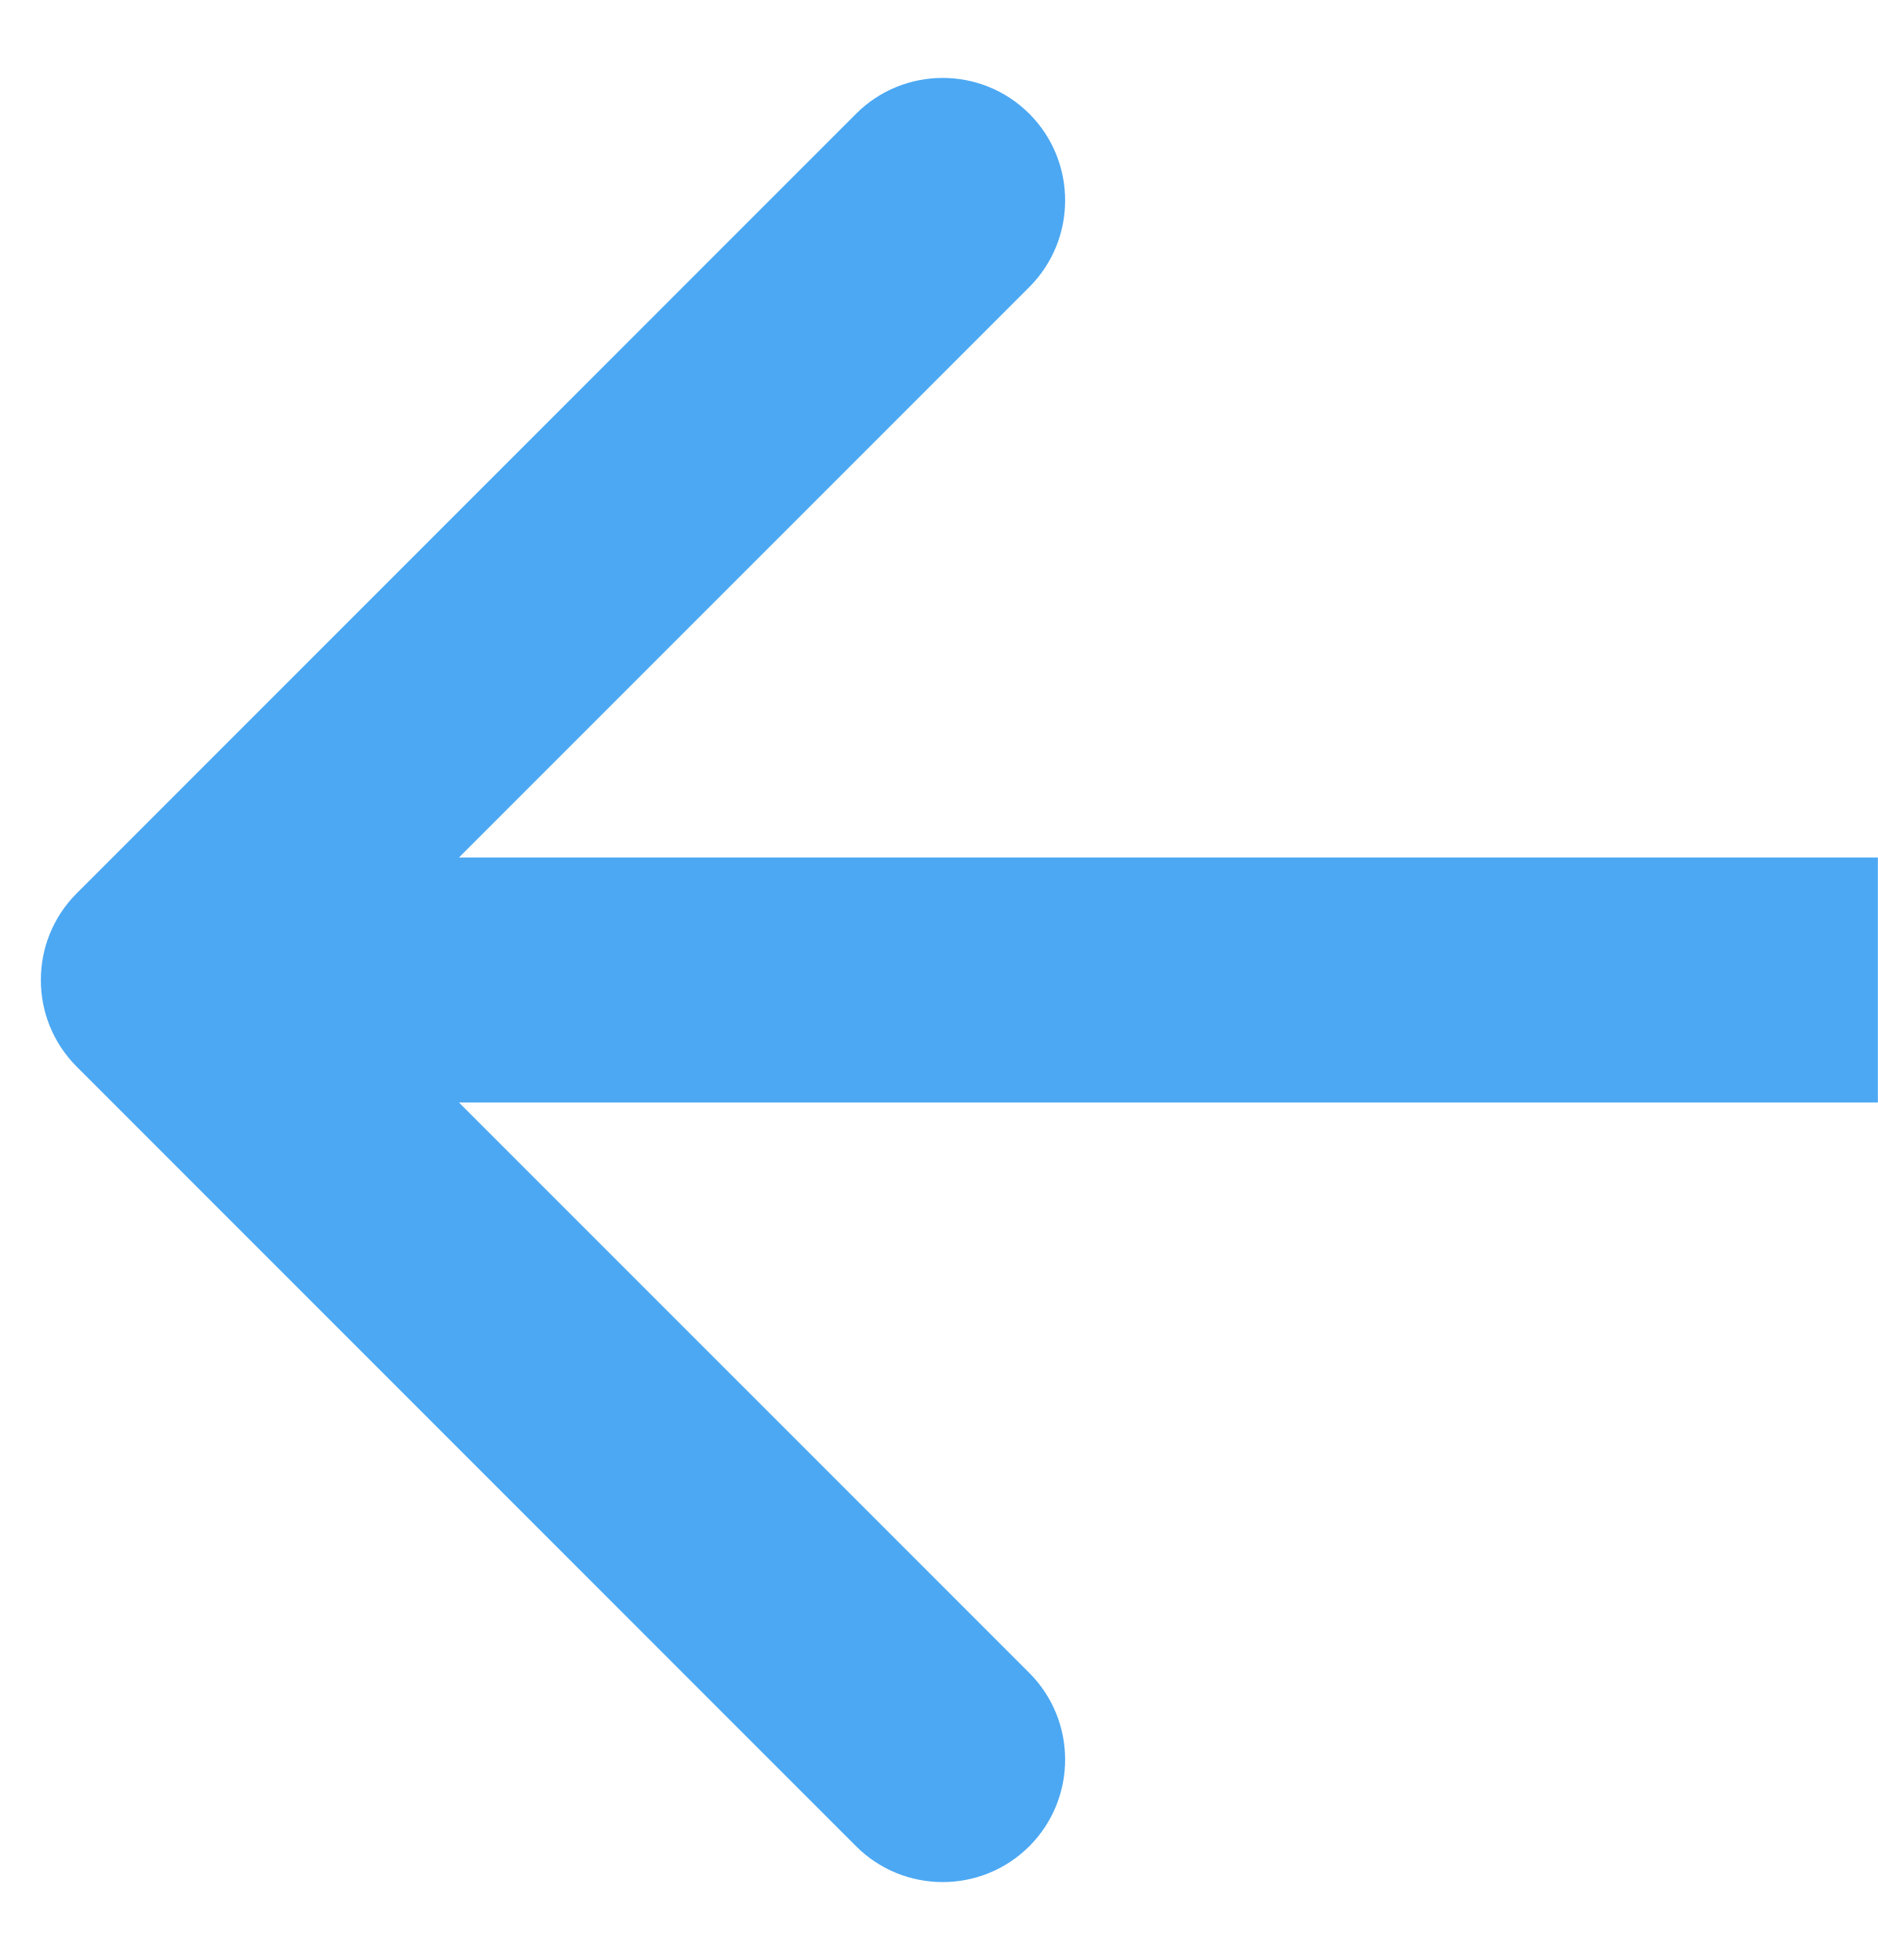
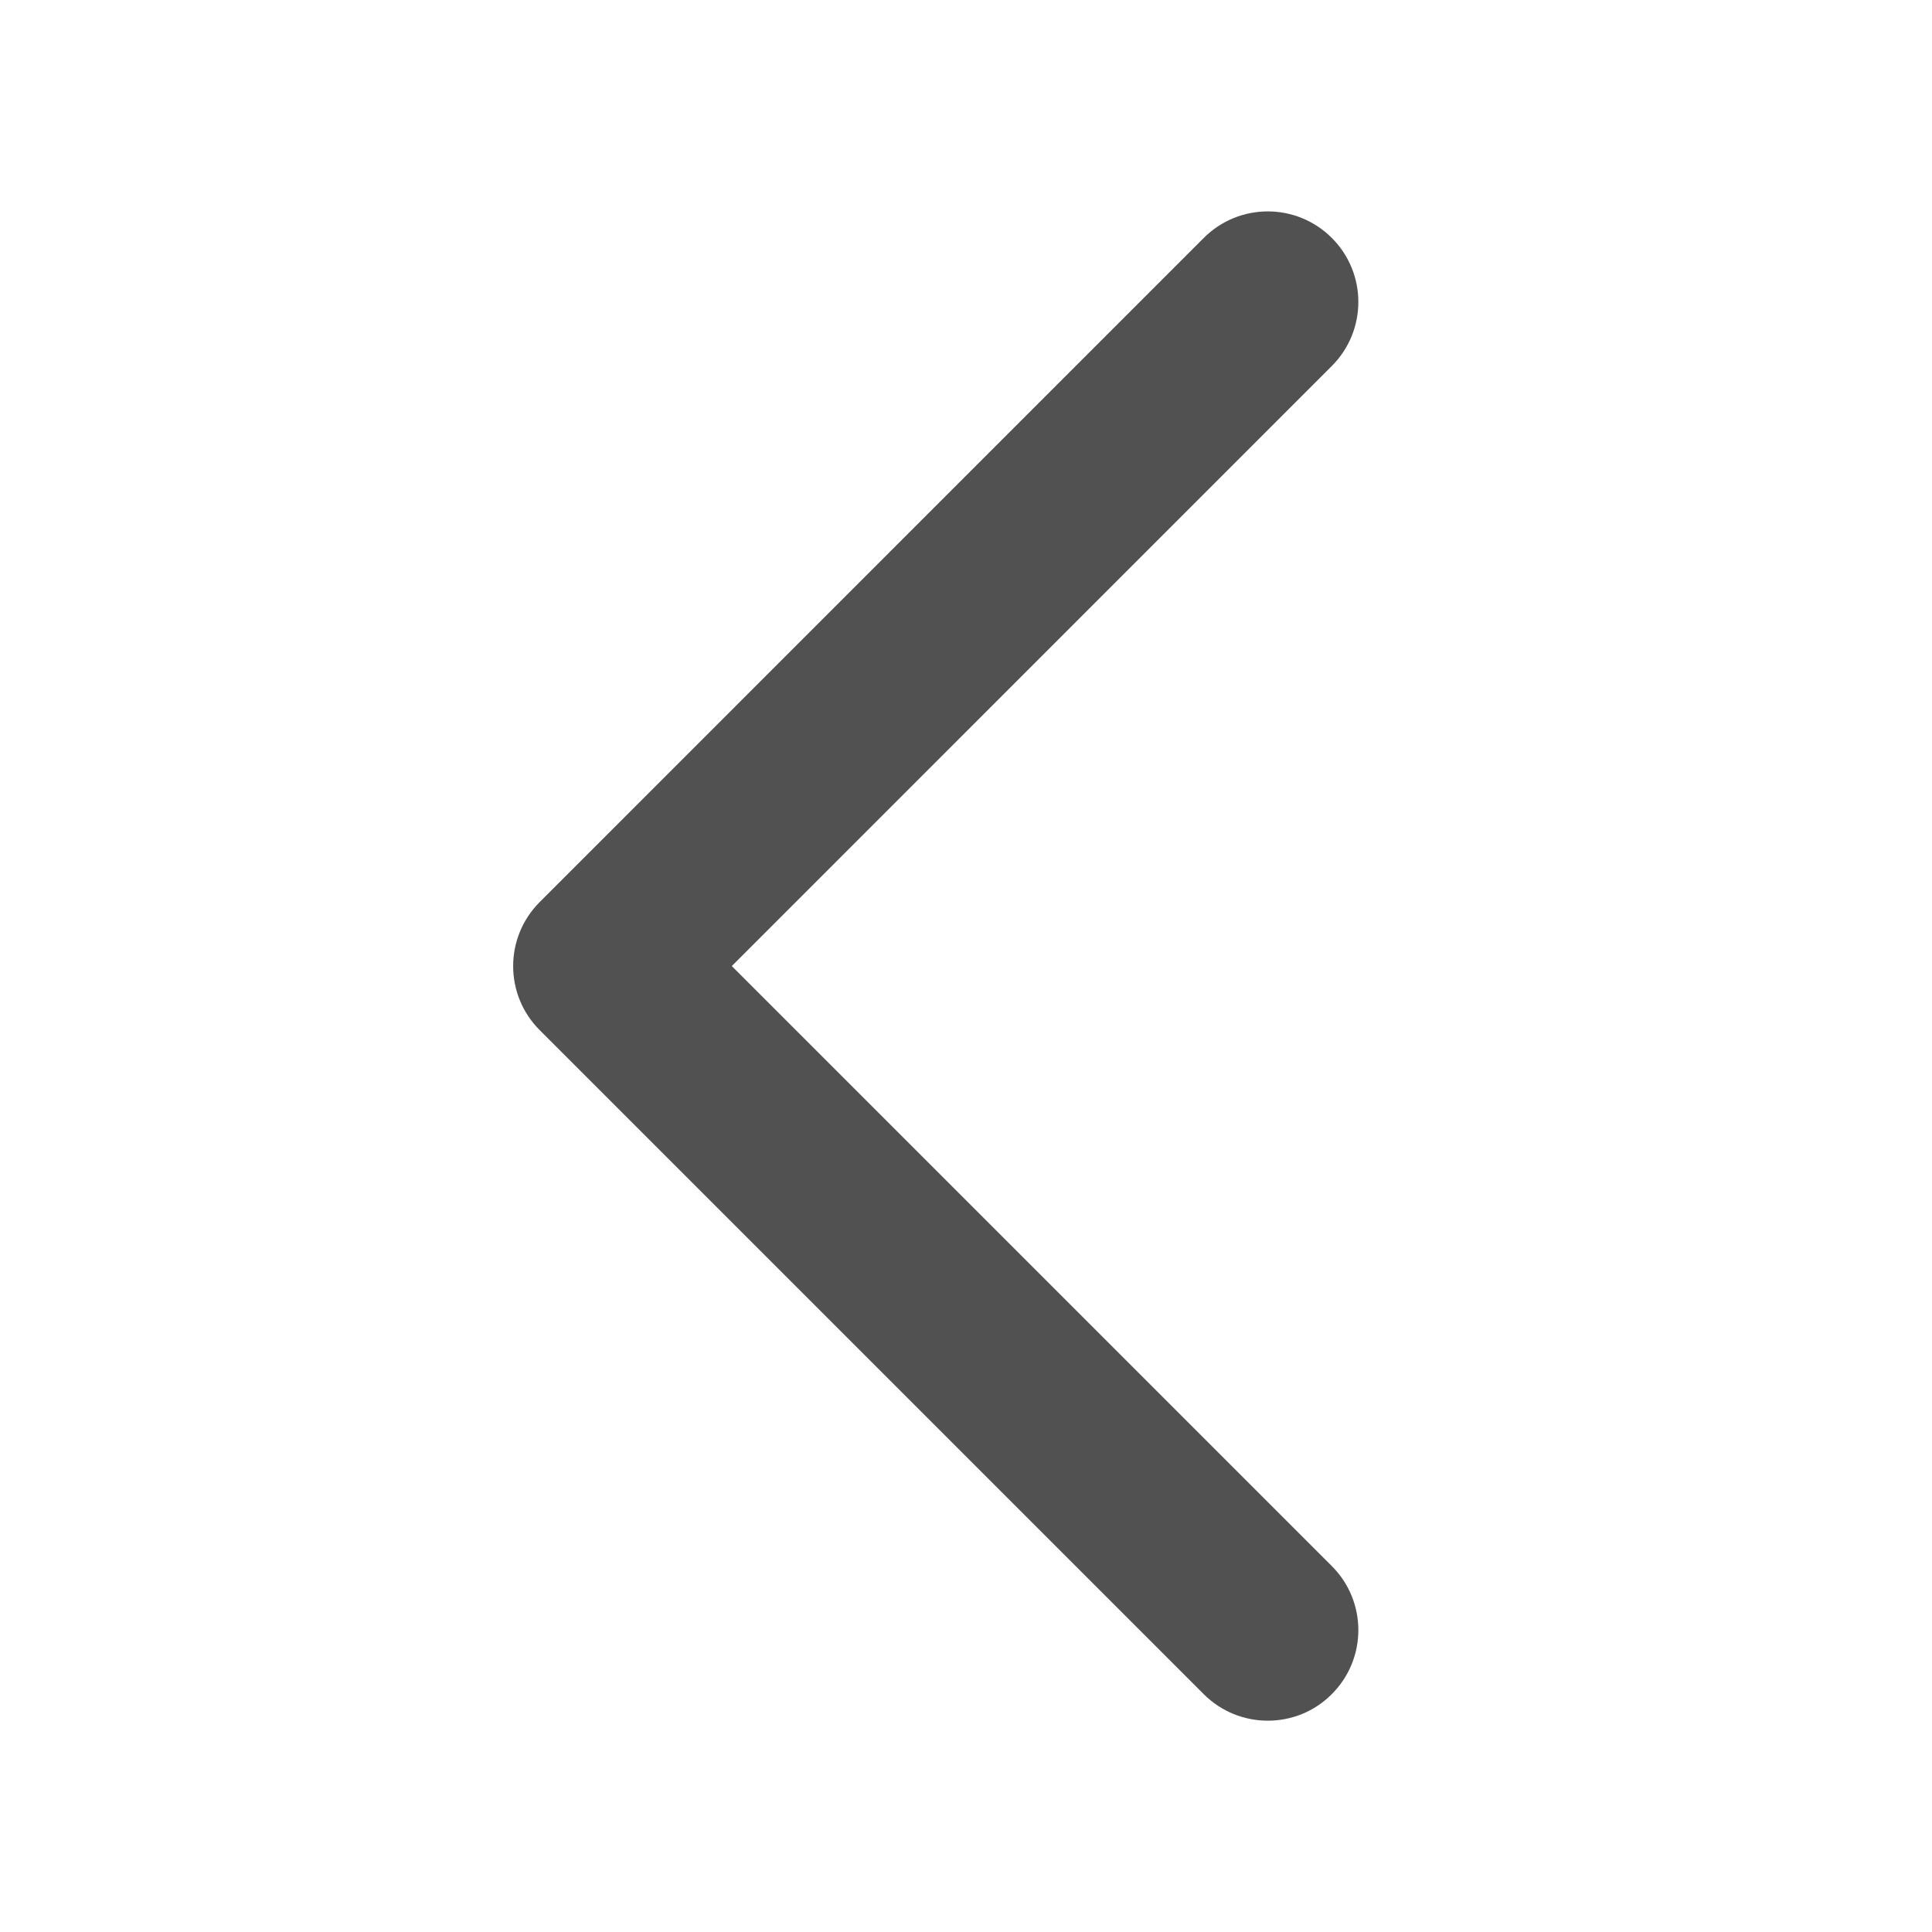
- <svg xmlns="http://www.w3.org/2000/svg" width="23" height="24" viewBox="0 0 23 24" fill="none">
-   <path d="M0.939 10.939C0.354 11.525 0.354 12.475 0.939 13.061L10.485 22.607C11.071 23.192 12.021 23.192 12.607 22.607C13.192 22.021 13.192 21.071 12.607 20.485L4.121 12L12.607 3.515C13.192 2.929 13.192 1.979 12.607 1.393C12.021 0.808 11.071 0.808 10.485 1.393L0.939 10.939ZM23 10.5L2 10.5V13.5L23 13.5V10.5Z" fill="#4CA8F3" />
+ <svg xmlns="http://www.w3.org/2000/svg" t="1643075179895" class="icon" viewBox="0 0 1024 1024" version="1.1" p-id="2762" width="200" height="200">
+   <defs>
+     <style type="text/css">@font-face { font-family: element-icons; src: url("chrome-extension://moombeodfomdpjnpocobemoiaemednkg/fonts/element-icons.woff") format("woff"), url("chrome-extension://moombeodfomdpjnpocobemoiaemednkg/fonts/element-icons.ttf ") format("truetype"); }
+ </style>
+   </defs>
+   <path d="M671.968 912c-12.288 0-24.576-4.672-33.952-14.048L286.048 545.984c-18.752-18.72-18.752-49.12 0-67.872l351.968-352c18.752-18.752 49.12-18.752 67.872 0 18.752 18.72 18.752 49.12 0 67.872l-318.016 318.048 318.016 318.016c18.752 18.752 18.752 49.12 0 67.872C696.544 907.328 684.256 912 671.968 912z" p-id="2763" fill="#515151" />
</svg>
